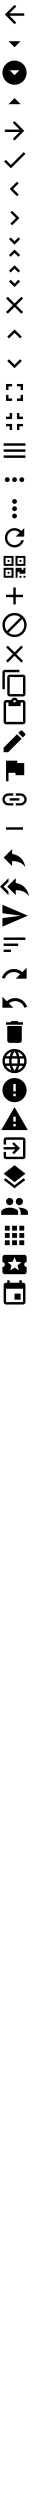
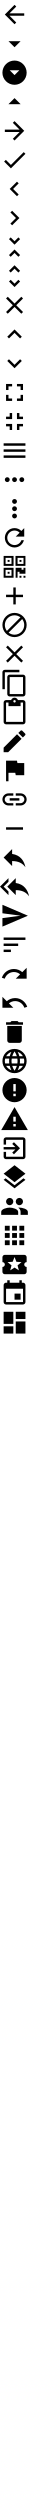
<svg xmlns="http://www.w3.org/2000/svg" width="26" height="2064" viewBox="0 0 26 2064">
  <svg width="24" height="24" viewBox="0 0 24 24" id="ic_arrow_back_24px" y="0">
    <path d="M20 11H7.83l5.59-5.59L12 4l-8 8 8 8 1.41-1.41L7.83 13H20v-2z" />
  </svg>
  <svg width="24" height="24" viewBox="0 0 24 24" id="ic_arrow_drop_down_24px" y="24">
    <path d="M7 10l5 5 5-5z" />
  </svg>
  <svg width="24" height="24" viewBox="0 0 24 24" id="ic_arrow_drop_down_circle_24px" y="48">
    <path d="M12 2C6.48 2 2 6.48 2 12s4.48 10 10 10 10-4.48 10-10S17.52 2 12 2zm0 12l-4-4h8l-4 4z" />
  </svg>
  <svg width="24" height="24" viewBox="0 0 24 24" id="ic_arrow_drop_up_24px" y="72">
    <path d="M7 14l5-5 5 5z" />
  </svg>
  <svg width="24" height="24" viewBox="0 0 24 24" id="ic_arrow_forward_24px" y="96">
    <path d="M12 4l-1.41 1.41L16.17 11H4v2h12.17l-5.58 5.59L12 20l8-8z" />
  </svg>
  <svg width="24" height="24" viewBox="0 0 24 24" id="ic_check_24px" y="120">
    <path d="M9 16.17L4.83 12l-1.42 1.41L9 19 21 7l-1.41-1.41z" />
  </svg>
  <svg width="24" height="24" viewBox="0 0 24 24" id="ic_chevron_left_24px" y="144">
    <path d="M15.41 7.41L14 6l-6 6 6 6 1.41-1.41L10.83 12z" />
  </svg>
  <svg width="24" height="24" viewBox="0 0 24 24" id="ic_chevron_right_24px" y="168">
    <path d="M10 6L8.59 7.41 13.17 12l-4.58 4.59L10 18l6-6z" />
  </svg>
  <svg width="24" height="24" viewBox="0 0 24 24" id="ic_unfold_less_24px" y="192">
    <path d="M7.41 18.59L8.83 20 12 16.83 15.17 20l1.41-1.41L12 14l-4.59 4.59zm9.18-13.18L15.17 4 12 7.17 8.83 4 7.41 5.41 12 10l4.59-4.59z" />
  </svg>
  <svg width="24" height="24" viewBox="0 0 24 24" id="ic_unfold_more_24px" y="216">
    <path d="M12 5.83L15.17 9l1.41-1.41L12 3 7.41 7.59 8.83 9 12 5.83zm0 12.34L8.83 15l-1.41 1.41L12 21l4.59-4.59L15.17 15 12 18.17z" />
  </svg>
  <svg width="24" height="24" viewBox="0 0 24 24" id="ic_close_24px" y="240">
    <path d="M19 6.41L17.59 5 12 10.59 6.41 5 5 6.41 10.59 12 5 17.59 6.41 19 12 13.41 17.59 19 19 17.59 13.41 12z" />
  </svg>
  <svg width="24" height="24" viewBox="0 0 24 24" id="ic_expand_less_24px" y="264">
    <path d="M12 8l-6 6 1.41 1.41L12 10.83l4.59 4.58L18 14z" />
  </svg>
  <svg width="24" height="24" viewBox="0 0 24 24" id="ic_expand_more_24px" y="288">
    <path d="M16.59 8.59L12 13.17 7.41 8.59 6 10l6 6 6-6z" />
  </svg>
  <svg width="24" height="24" viewBox="0 0 24 24" id="ic_fullscreen_24px" y="312">
    <path d="M7 14H5v5h5v-2H7v-3zm-2-4h2V7h3V5H5v5zm12 7h-3v2h5v-5h-2v3zM14 5v2h3v3h2V5h-5z" />
  </svg>
  <svg width="24" height="24" viewBox="0 0 24 24" id="ic_fullscreen_exit_24px" y="336">
    <path d="M5 16h3v3h2v-5H5v2zm3-8H5v2h5V5H8v3zm6 11h2v-3h3v-2h-5v5zm2-11V5h-2v5h5V8h-3z" />
  </svg>
  <svg width="24" height="24" viewBox="0 0 24 24" id="ic_menu_24px" y="360">
    <path d="M3 18h18v-2H3v2zm0-5h18v-2H3v2zm0-7v2h18V6H3z" />
  </svg>
  <svg width="24" height="24" viewBox="0 0 24 24" id="ic_more_horiz_24px" y="384">
    <path d="M6 10c-1.1 0-2 .9-2 2s.9 2 2 2 2-.9 2-2-.9-2-2-2zm12 0c-1.1 0-2 .9-2 2s.9 2 2 2 2-.9 2-2-.9-2-2-2zm-6 0c-1.1 0-2 .9-2 2s.9 2 2 2 2-.9 2-2-.9-2-2-2z" />
  </svg>
  <svg width="24" height="24" viewBox="0 0 24 24" id="ic_more_vert_24px" y="408">
    <path d="M12 8c1.1 0 2-.9 2-2s-.9-2-2-2-2 .9-2 2 .9 2 2 2zm0 2c-1.1 0-2 .9-2 2s.9 2 2 2 2-.9 2-2-.9-2-2-2zm0 6c-1.1 0-2 .9-2 2s.9 2 2 2 2-.9 2-2-.9-2-2-2z" />
  </svg>
  <svg width="24" height="24" viewBox="0 0 24 24" id="ic_refresh_24px" y="432">
    <path d="M17.65 6.35C16.2 4.9 14.21 4 12 4c-4.42 0-7.99 3.58-7.99 8s3.57 8 7.99 8c3.73 0 6.84-2.55 7.73-6h-2.08c-.82 2.33-3.04 4-5.65 4-3.31 0-6-2.69-6-6s2.69-6 6-6c1.66 0 3.14.69 4.22 1.78L13 11h7V4l-2.35 2.35z" />
  </svg>
  <svg width="24" height="24" viewBox="0 0 24 24" id="ic_qrcode_24px" y="456">
    <path d="M7.9 16.1v1.6h-1.6v-1.6h1.6zM7.9 6.3v1.6h-1.6v-1.6h1.6zM17.7 6.3v1.6h-1.6v-1.6h1.6zM4.6 19.4h4.9v-4.9h-4.9c0 0 0 4.9 0 4.9zM4.6 9.6h4.9v-5h-4.9c0 0 0 5 0 5zM14.5 9.6h4.9v-5h-4.9v5zM11.2 12.8v8.2h-8.2v-8.2h8.2zM17.7 19.4v1.6h-1.6v-1.6h1.6zM21 19.4v1.6h-1.6v-1.6h1.6zM21 12.8v4.9h-4.9v-1.6h-1.6v4.9h-1.6v-8.2h4.9v1.6h1.6v-1.6h1.6zM11.2 3v8.2h-8.2v-8.2h8.2zM21 3v8.2h-8.2v-8.2h8.2z" />
  </svg>
  <svg width="24" height="24" viewBox="0 0 24 24" id="ic_add_24px" y="480">
    <path d="M19 13h-6v6h-2v-6H5v-2h6V5h2v6h6v2z" />
  </svg>
  <svg width="24" height="24" viewBox="0 0 24 24" id="ic_block_24px" y="504">
    <path d="M12 2C6.48 2 2 6.48 2 12s4.48 10 10 10 10-4.48 10-10S17.52 2 12 2zM4 12c0-4.42 3.58-8 8-8 1.85 0 3.55.63 4.9 1.69L5.69 16.9C4.63 15.55 4 13.85 4 12zm8 8c-1.85 0-3.55-.63-4.9-1.69L18.31 7.1C19.37 8.45 20 10.15 20 12c0 4.42-3.58 8-8 8z" />
  </svg>
  <svg width="24" height="24" viewBox="0 0 24 24" id="ic_clear_24px" y="528">
    <path d="M19 6.41L17.59 5 12 10.59 6.41 5 5 6.41 10.59 12 5 17.59 6.41 19 12 13.41 17.59 19 19 17.59 13.41 12z" />
  </svg>
  <svg width="24" height="24" viewBox="0 0 24 24" id="ic_content_copy_24px" y="552">
    <path d="M16 1H4c-1.1 0-2 .9-2 2v14h2V3h12V1zm3 4H8c-1.1 0-2 .9-2 2v14c0 1.1.9 2 2 2h11c1.1 0 2-.9 2-2V7c0-1.1-.9-2-2-2zm0 16H8V7h11v14z" />
  </svg>
  <svg width="24" height="24" viewBox="0 0 24 24" id="ic_content_paste_24px" y="576">
    <path d="M19 2h-4.18C14.4.84 13.3 0 12 0c-1.3 0-2.4.84-2.82 2H5c-1.1 0-2 .9-2 2v16c0 1.1.9 2 2 2h14c1.1 0 2-.9 2-2V4c0-1.1-.9-2-2-2zm-7 0c.55 0 1 .45 1 1s-.45 1-1 1-1-.45-1-1 .45-1 1-1zm7 18H5V4h2v3h10V4h2v16z" />
  </svg>
  <svg width="24" height="24" viewBox="0 0 24 24" id="ic_create_24px" y="600">
    <path d="M3 17.25V21h3.75L17.81 9.94l-3.75-3.75L3 17.25zM20.71 7.04c.39-.39.39-1.02 0-1.41l-2.34-2.34c-.39-.39-1.02-.39-1.41 0l-1.83 1.83 3.75 3.75 1.83-1.83z" />
  </svg>
  <svg width="24" height="24" viewBox="0 0 24 24" id="ic_flag_24px" y="624">
    <path d="M14.4 6L14 4H5v17h2v-7h5.6l.4 2h7V6z" />
  </svg>
  <svg width="24" height="24" viewBox="0 0 24 24" id="ic_link_24px" y="648">
    <path d="M3.9 12c0-1.71 1.39-3.1 3.1-3.1h4V7H7c-2.76 0-5 2.24-5 5s2.24 5 5 5h4v-1.9H7c-1.71 0-3.1-1.39-3.1-3.1zM8 13h8v-2H8v2zm9-6h-4v1.9h4c1.71 0 3.1 1.39 3.1 3.1s-1.39 3.1-3.1 3.1h-4V17h4c2.76 0 5-2.24 5-5s-2.24-5-5-5z" />
  </svg>
  <svg width="24" height="24" viewBox="0 0 24 24" id="ic_remove_24px" y="672">
    <path d="M19 13H5v-2h14v2z" />
  </svg>
  <svg width="24" height="24" viewBox="0 0 24 24" id="ic_reply_24px" y="696">
    <path d="M10 9V5l-7 7 7 7v-4.1c5 0 8.5 1.6 11 5.1-1-5-4-10-11-11z" />
  </svg>
  <svg width="24" height="24" viewBox="0 0 24 24" id="ic_reply_all_24px" y="720">
    <path d="M7 8V5l-7 7 7 7v-3l-4-4 4-4zm6 1V5l-7 7 7 7v-4.1c5 0 8.5 1.6 11 5.1-1-5-4-10-11-11z" />
  </svg>
  <svg width="24" height="24" viewBox="0 0 24 24" id="ic_send_24px" y="744">
    <path d="M2.01 21L23 12 2.01 3 2 10l15 2-15 2z" />
  </svg>
  <svg width="24" height="24" viewBox="0 0 24 24" id="ic_sort_24px" y="768">
    <path d="M3 18h6v-2H3v2zM3 6v2h18V6H3zm0 7h12v-2H3v2z" />
  </svg>
  <svg width="24" height="24" viewBox="0 0 24 24" id="ic_redo_24px" y="792">
    <path d="M18.4 10.6C16.55 8.99 14.15 8 11.5 8c-4.65 0-8.58 3.03-9.96 7.22L3.9 16c1.05-3.19 4.05-5.5 7.6-5.5 1.95 0 3.73.72 5.12 1.88L13 16h9V7l-3.6 3.6z" />
  </svg>
  <svg width="24" height="24" viewBox="0 0 24 24" id="ic_undo_24px" y="816">
    <path d="M12.5 8c-2.65 0-5.05.99-6.9 2.6L2 7v9h9l-3.62-3.62c1.39-1.16 3.16-1.88 5.12-1.88 3.54 0 6.55 2.31 7.6 5.5l2.37-.78C21.08 11.03 17.15 8 12.5 8z" />
  </svg>
  <svg width="24" height="24" viewBox="0 0 24 24" id="ic_delete_24px" y="840">
    <path d="M6 19c0 1.1.9 2 2 2h8c1.1 0 2-.9 2-2V7H6v12zM19 4h-3.5l-1-1h-5l-1 1H5v2h14V4z" />
  </svg>
  <svg width="24" height="24" viewBox="0 0 24 24" id="ic_language_24px" y="864">
    <path d="M11.99 2C6.47 2 2 6.48 2 12s4.47 10 9.99 10C17.52 22 22 17.52 22 12S17.52 2 11.99 2zm6.93 6h-2.95c-.32-1.25-.78-2.45-1.38-3.56 1.84.63 3.37 1.91 4.33 3.56zM12 4.04c.83 1.2 1.48 2.53 1.91 3.96h-3.82c.43-1.43 1.08-2.76 1.91-3.96zM4.26 14C4.1 13.36 4 12.69 4 12s.1-1.36.26-2h3.38c-.08.66-.14 1.32-.14 2 0 .68.06 1.34.14 2H4.26zm.82 2h2.95c.32 1.25.78 2.45 1.38 3.56-1.84-.63-3.37-1.9-4.33-3.56zm2.95-8H5.08c.96-1.66 2.49-2.93 4.33-3.56C8.81 5.55 8.35 6.75 8.03 8zM12 19.96c-.83-1.2-1.48-2.53-1.91-3.96h3.82c-.43 1.43-1.08 2.76-1.91 3.96zM14.34 14H9.66c-.09-.66-.16-1.32-.16-2 0-.68.07-1.35.16-2h4.68c.09.65.16 1.32.16 2 0 .68-.07 1.34-.16 2zm.25 5.56c.6-1.11 1.06-2.31 1.38-3.56h2.95c-.96 1.65-2.49 2.93-4.33 3.56zM16.36 14c.08-.66.14-1.32.14-2 0-.68-.06-1.34-.14-2h3.38c.16.64.26 1.31.26 2s-.1 1.36-.26 2h-3.38z" />
  </svg>
  <svg width="24" height="24" viewBox="0 0 24 24" id="ic_error_24px" y="888">
    <path d="M12 2C6.48 2 2 6.48 2 12s4.48 10 10 10 10-4.48 10-10S17.52 2 12 2zm1 15h-2v-2h2v2zm0-4h-2V7h2v6z" />
  </svg>
  <svg width="24" height="24" viewBox="0 0 24 24" id="ic_warning_24px" y="912">
    <path d="M1 21h22L12 2 1 21zm12-3h-2v-2h2v2zm0-4h-2v-4h2v4z" />
  </svg>
  <svg width="24" height="24" viewBox="0 0 24 24" id="ic_exit_24px" y="936">
    <path d="M10.09 15.59L11.5 17l5-5-5-5-1.41 1.41L12.67 11H3v2h9.67l-2.58 2.59zM19 3H5c-1.11 0-2 .9-2 2v4h2V5h14v14H5v-4H3v4c0 1.1.89 2 2 2h14c1.1 0 2-.9 2-2V5c0-1.1-.9-2-2-2z" />
  </svg>
  <svg width="24" height="24" viewBox="0 0 24 24" id="ic_layers_24px" y="960">
    <path d="M11.99 18.54l-7.37-5.73L3 14.07l9 7 9-7-1.63-1.27-7.38 5.74zM12 16l7.36-5.73L21 9l-9-7-9 7 1.63 1.27L12 16z" />
  </svg>
  <svg width="24" height="24" viewBox="0 0 24 24" id="ic_people_24px" y="984">
    <path d="M16 11c1.66 0 2.99-1.34 2.99-3S17.66 5 16 5c-1.66 0-3 1.34-3 3s1.34 3 3 3zm-8 0c1.66 0 2.99-1.34 2.99-3S9.66 5 8 5C6.34 5 5 6.34 5 8s1.34 3 3 3zm0 2c-2.33 0-7 1.17-7 3.5V19h14v-2.5c0-2.33-4.67-3.5-7-3.5zm8 0c-.29 0-.62.02-.97.05 1.16.84 1.97 1.97 1.97 3.45V19h6v-2.5c0-2.33-4.67-3.5-7-3.5z" />
  </svg>
  <svg width="24" height="24" viewBox="0 0 24 24" id="ic_apps_24px" y="1008">
    <path d="M4 8h4V4H4v4zm6 12h4v-4h-4v4zm-6 0h4v-4H4v4zm0-6h4v-4H4v4zm6 0h4v-4h-4v4zm6-10v4h4V4h-4zm-6 4h4V4h-4v4zm6 6h4v-4h-4v4zm0 6h4v-4h-4v4z" />
  </svg>
  <svg width="24" height="24" viewBox="0 0 24 24" id="ic_local_play_24px" y="1032">
    <path d="M20 12c0-1.1.9-2 2-2V6c0-1.1-.9-2-2-2H4c-1.1 0-1.99.9-1.99 2v4c1.1 0 1.99.9 1.99 2s-.89 2-2 2v4c0 1.1.9 2 2 2h16c1.1 0 2-.9 2-2v-4c-1.1 0-2-.9-2-2zm-4.42 4.8L12 14.5l-3.58 2.3 1.08-4.12-3.29-2.69 4.24-.25L12 5.8l1.54 3.95 4.24.25-3.29 2.69 1.09 4.11z" />
  </svg>
  <svg width="24" height="24" viewBox="0 0 24 24" id="ic_event_24px" y="1056">
    <path d="M17 12h-5v5h5v-5zM16 1v2H8V1H6v2H5c-1.11 0-1.99.9-1.99 2L3 19c0 1.1.89 2 2 2h14c1.1 0 2-.9 2-2V5c0-1.1-.9-2-2-2h-1V1h-2zm3 18H5V8h14v11z" />
  </svg>
+   <svg width="24" height="24" viewBox="0 0 24 24" id="ic_dashboard_24px" y="1080">
+     <path d="M3 13h8V3H3v10zm0 8h8v-6H3v6zm10 0h8V11h-8v10zm0-18v6h8V3h-8z" />
+   </svg>
</svg>
